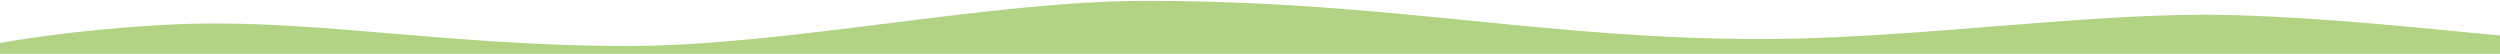
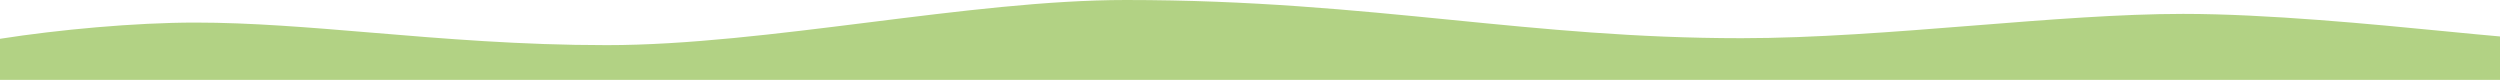
- <svg xmlns="http://www.w3.org/2000/svg" viewBox="0 0 1440 31" fill="none">
-   <path fill-rule="evenodd" clip-rule="evenodd" d="M1440 20.459V31H0V24.776C34.03 18.677 84.927 13.5 124 13.5C156.023 13.5 189.554 16.3 225.492 19.301C266.99 22.767 311.697 26.5 361 26.5C407.189 26.5 459.554 19.947 511.703 13.42C563.425 6.947 614.936 0.5 660 0.5C731.983 0.5 790.615 6.316 847.587 11.967C901.42 17.307 953.77 22.5 1014.5 22.5C1056.55 22.5 1102.94 18.818 1148.14 15.231C1191.08 11.823 1232.95 8.5 1269 8.5C1317.28 8.5 1378.33 14.46 1420.77 18.602C1427.73 19.281 1434.18 19.911 1440 20.459Z" fill="#b2d284" />
+ <svg xmlns="http://www.w3.org/2000/svg" viewBox="0 0 1440 46" fill="none">
+   <path fill-rule="evenodd" clip-rule="evenodd" d="M0 22.35C33.315 17.126 77.619 13 112.5 13C144.523 13 178.054 15.8 213.992 18.801C255.49 22.267 300.197 26 349.5 26C395.689 26 448.053 19.446 500.203 12.92C551.925 6.447 603.436 0 648.5 0C720.483 0 779.115 5.816 836.087 11.467C889.92 16.807 942.271 22 1003 22C1045.05 22 1091.44 18.318 1136.64 14.731C1179.58 11.323 1221.45 8 1257.5 8C1305.78 8 1366.83 13.96 1409.27 18.102C1421.22 19.269 1431.7 20.292 1440 20.997V46H0V22.35Z" fill="#b2d284" />
</svg>
